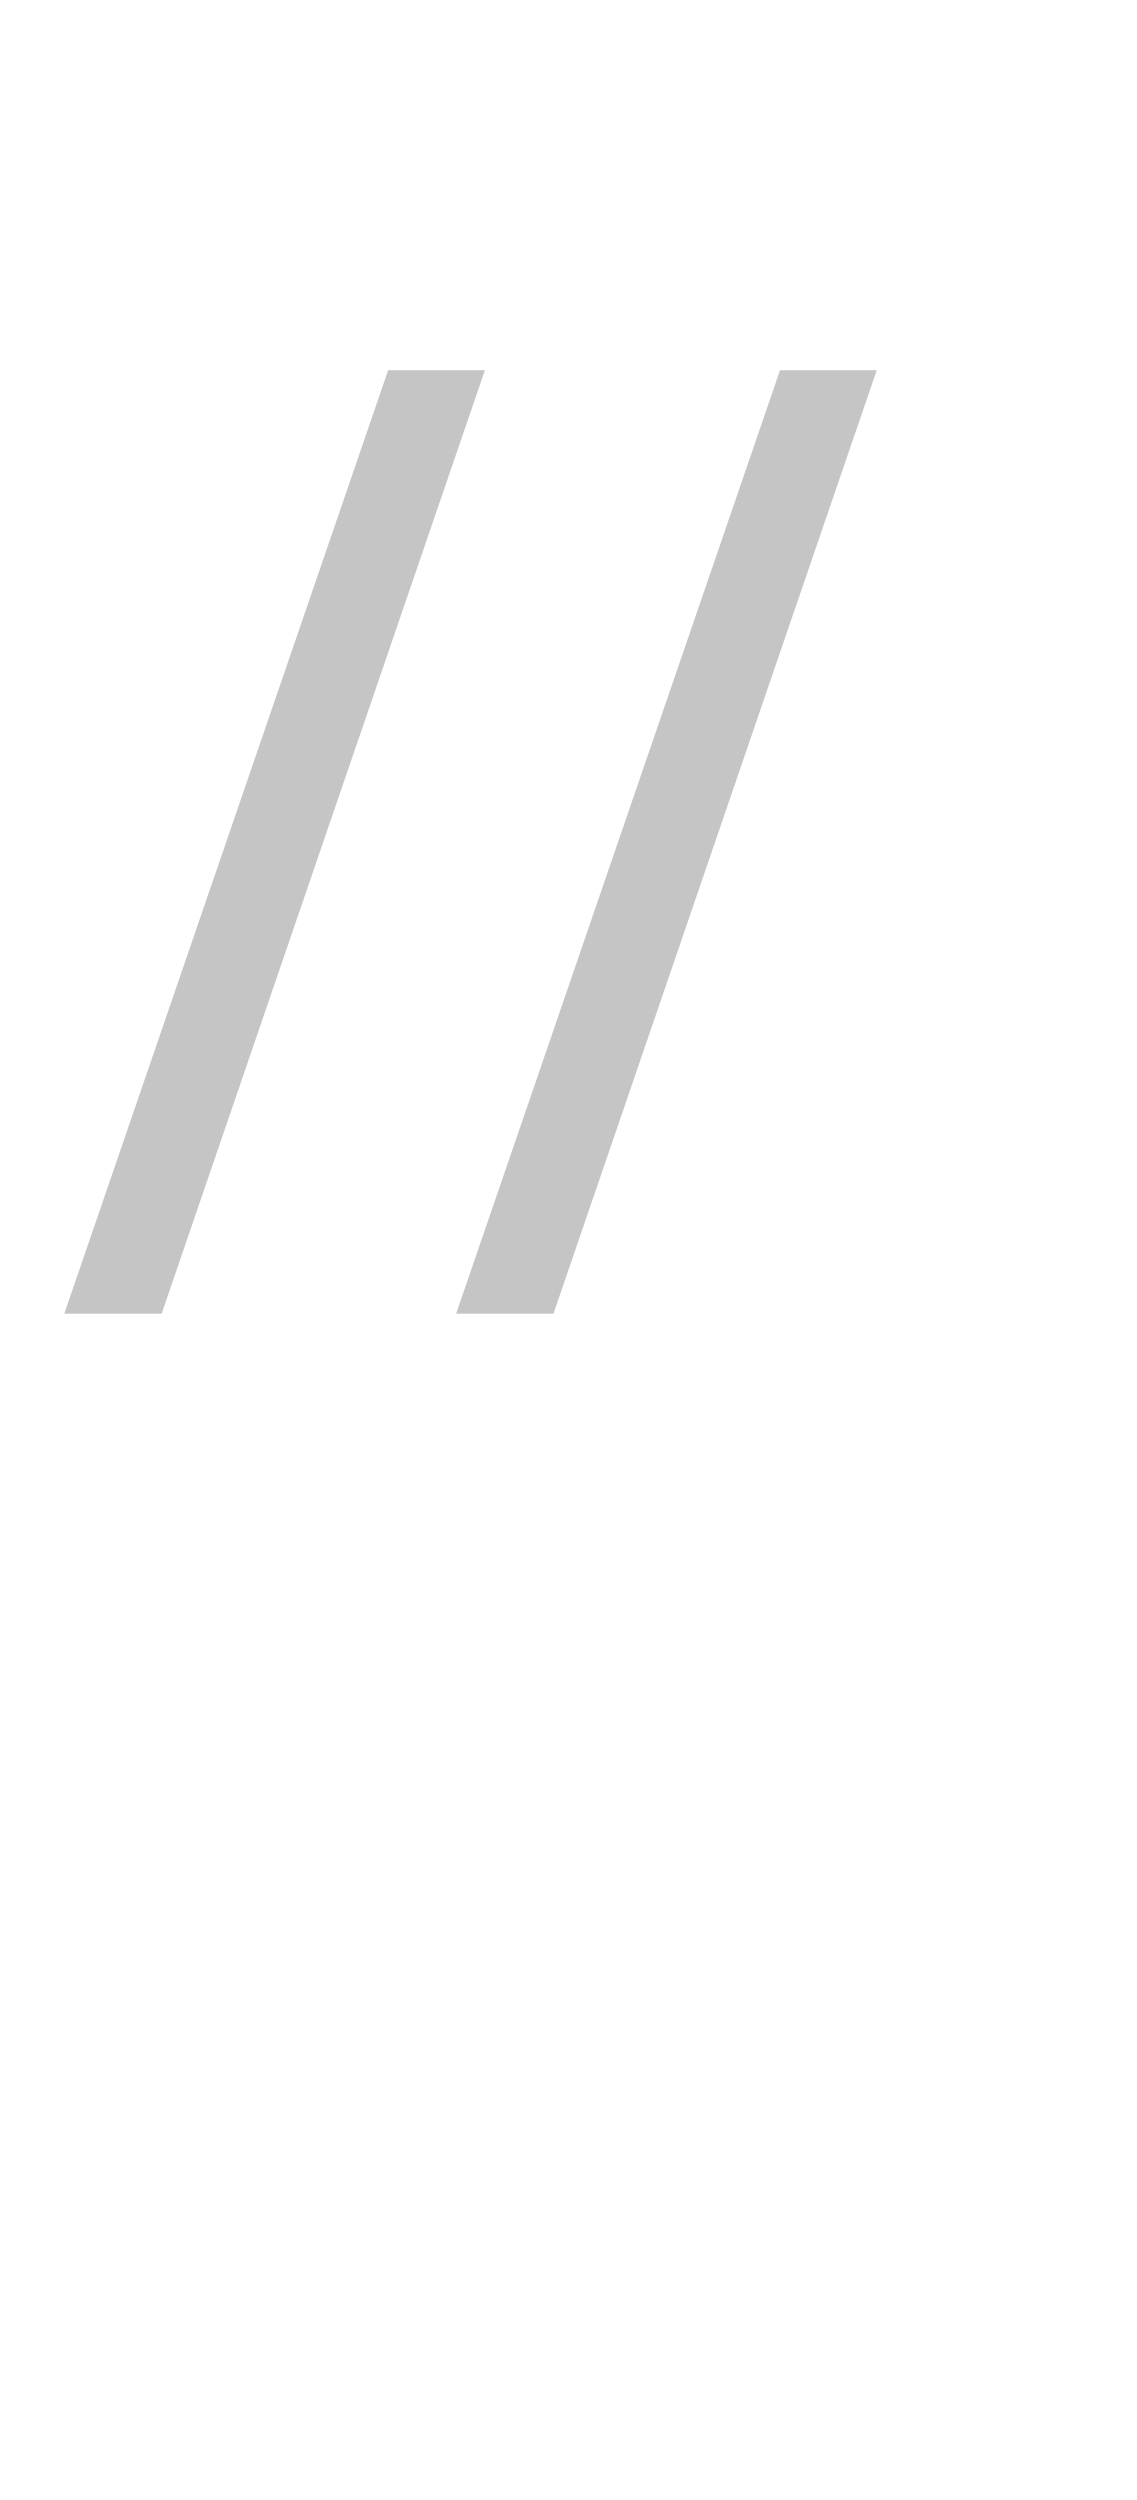
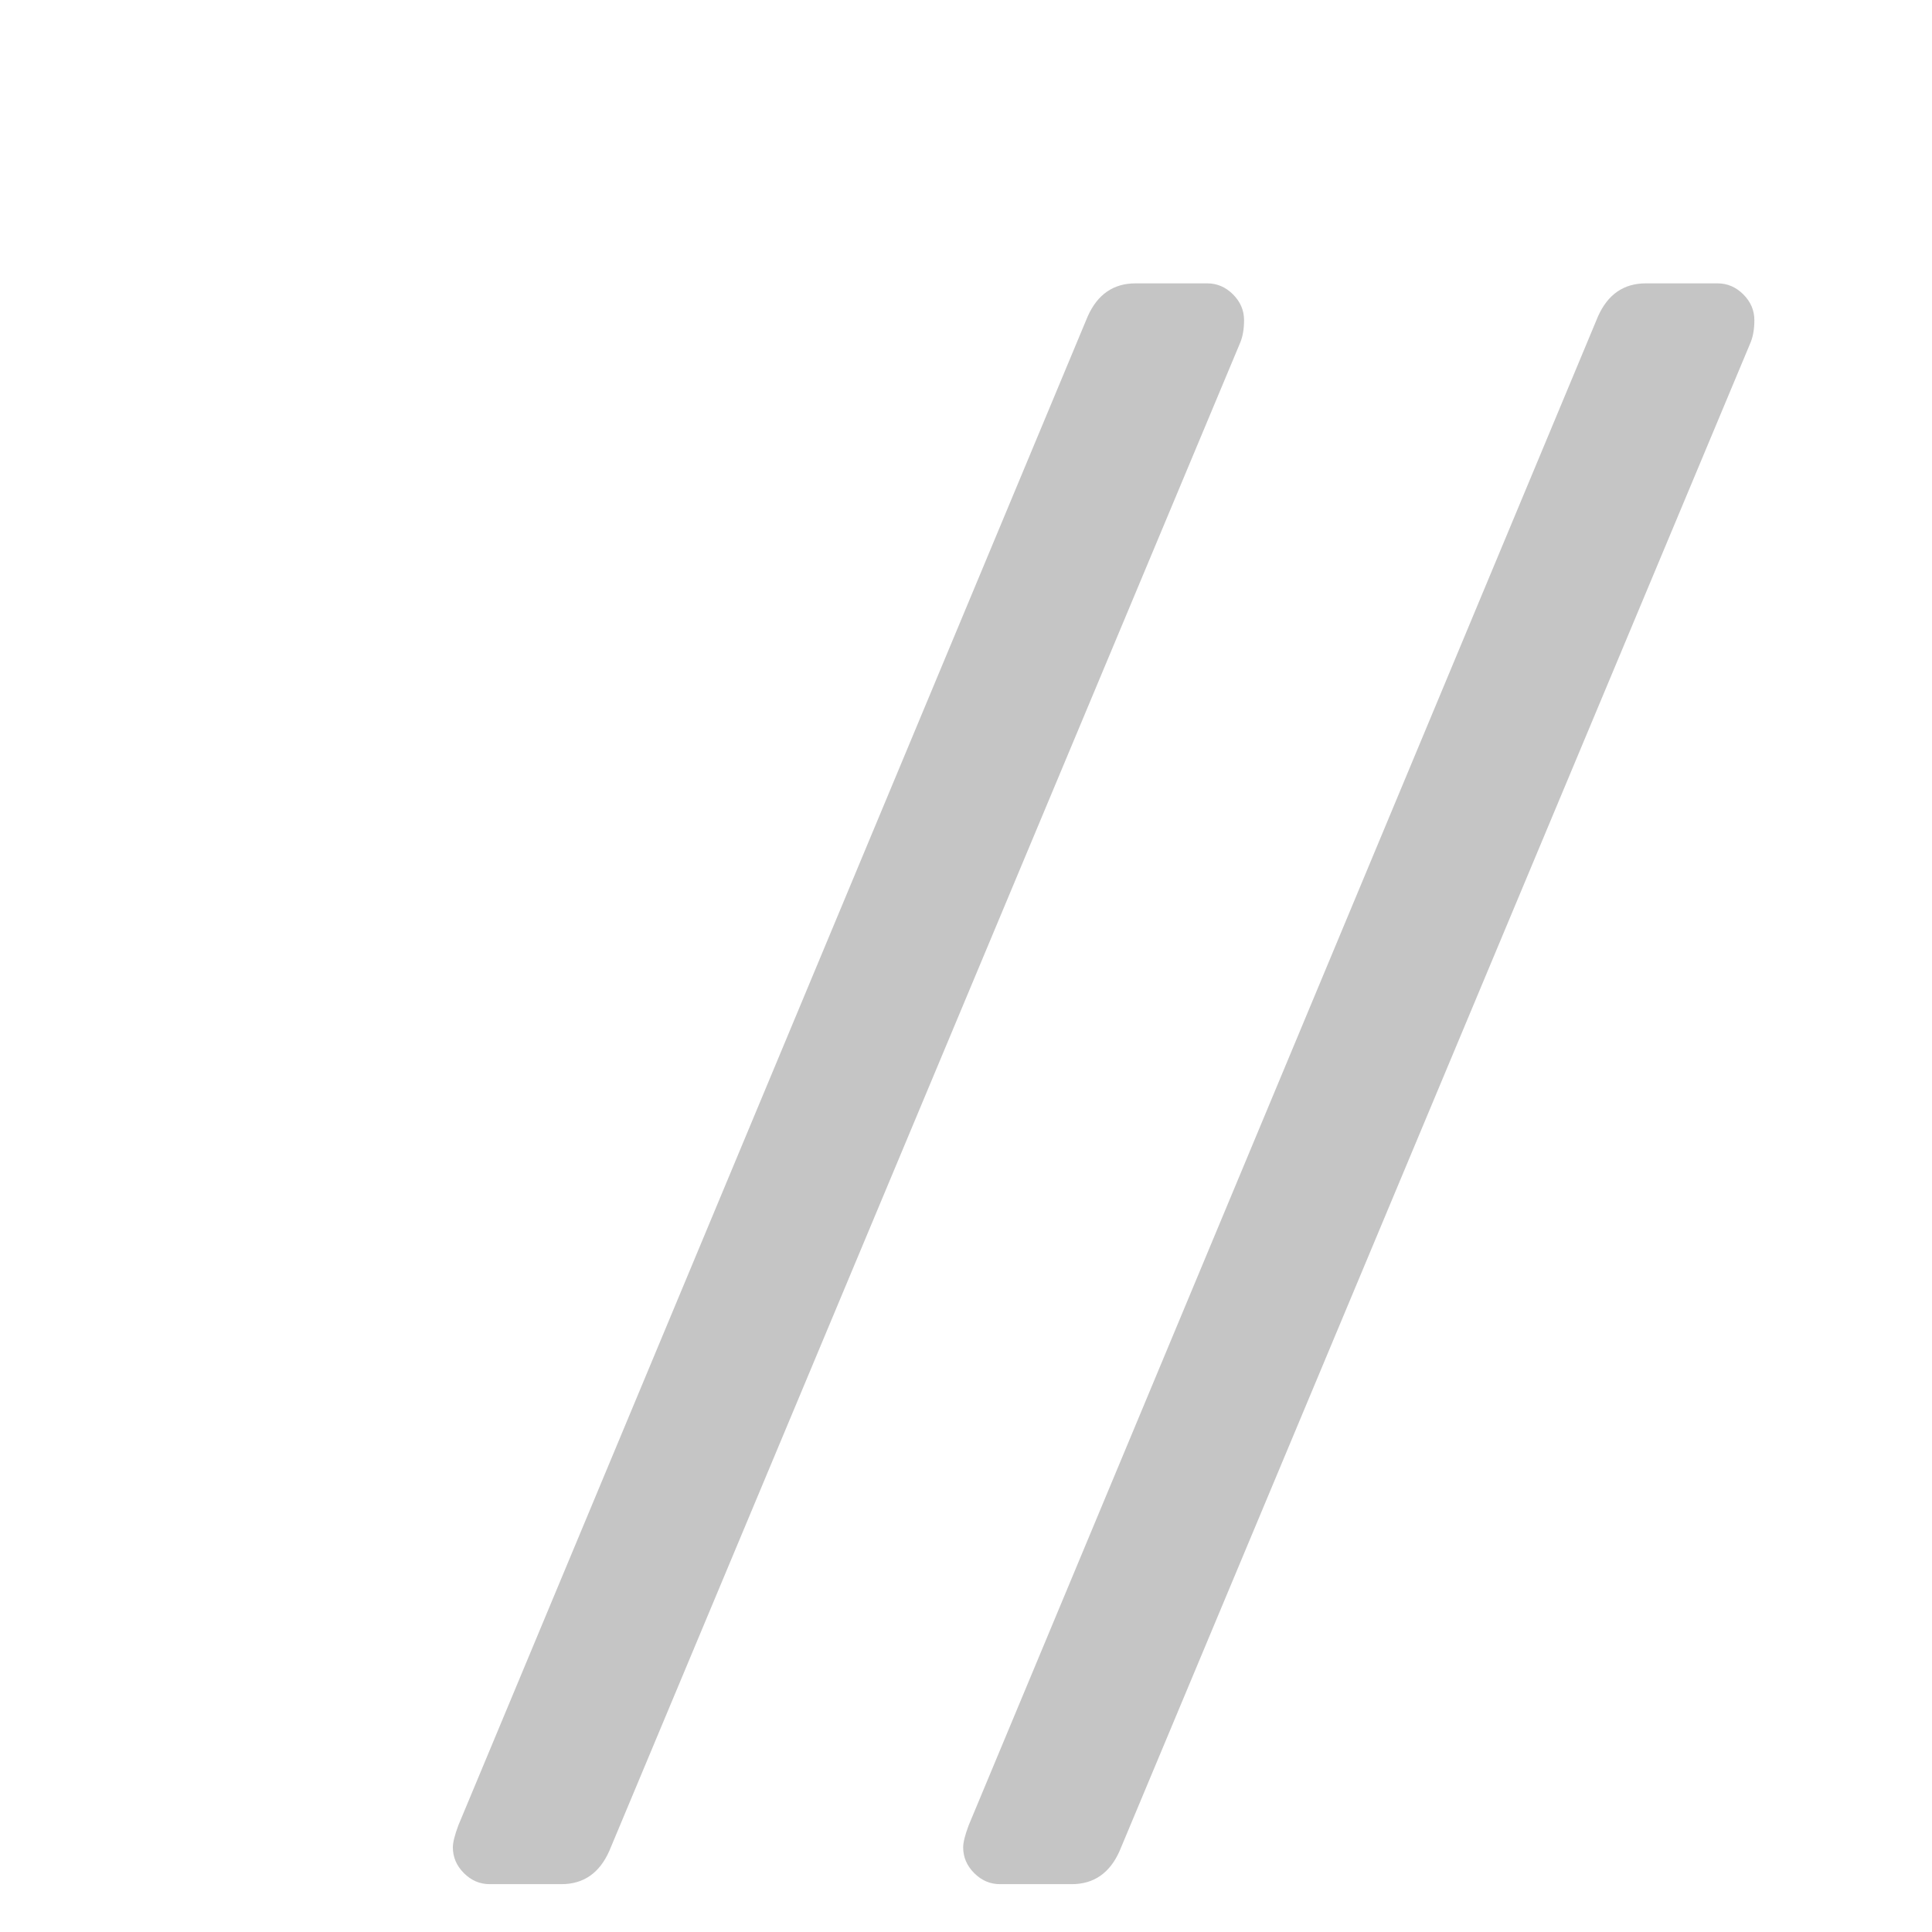
- <svg xmlns="http://www.w3.org/2000/svg" xmlns:xlink="http://www.w3.org/1999/xlink" version="1.1" preserveAspectRatio="xMidYMid meet" viewBox="292 273 29 47" width="25" height="55">
-   <defs>
-     <text id="a2uHlClFNS" x="294" y="275" font-size="36" font-weight="900" dominant-baseline="text-before-edge">
-       <tspan x="294" dy="0em" text-anchor="start">//</tspan>
-     </text>
-   </defs>
-   <g id="a2xIN2qkU">
-     <use xlink:href="#a2uHlClFNS" opacity="1" fill="#c5c5c5" fill-opacity="1" />
-   </g>
+ <svg xmlns="http://www.w3.org/2000/svg" width="16" height="16" viewBox="0 0 105 105" fill="none">
+   <path d="M26.612 102.4c-.534 0-1-.2-1.4-.6-.4-.4-.6-.867-.6-1.4 0-.267.1-.667.3-1.2l34.2-82c.533-1.2 1.4-1.8 2.6-1.8h3.9c.533 0 1 .2 1.4.6.4.4.6.867.6 1.4 0 .467-.067.867-.2 1.2l-34.3 82c-.534 1.2-1.4 1.8-2.6 1.8h-3.9zm27.734 0c-.533 0-1-.2-1.4-.6-.4-.4-.6-.867-.6-1.4 0-.267.1-.667.3-1.2l34.2-82c.533-1.2 1.4-1.8 2.6-1.8h3.9c.533 0 1 .2 1.4.6.4.4.6.867.6 1.4 0 .467-.067.867-.2 1.2l-34.3 82c-.533 1.2-1.4 1.8-2.6 1.8h-3.9z" fill="#c5c5c5" />
</svg>
